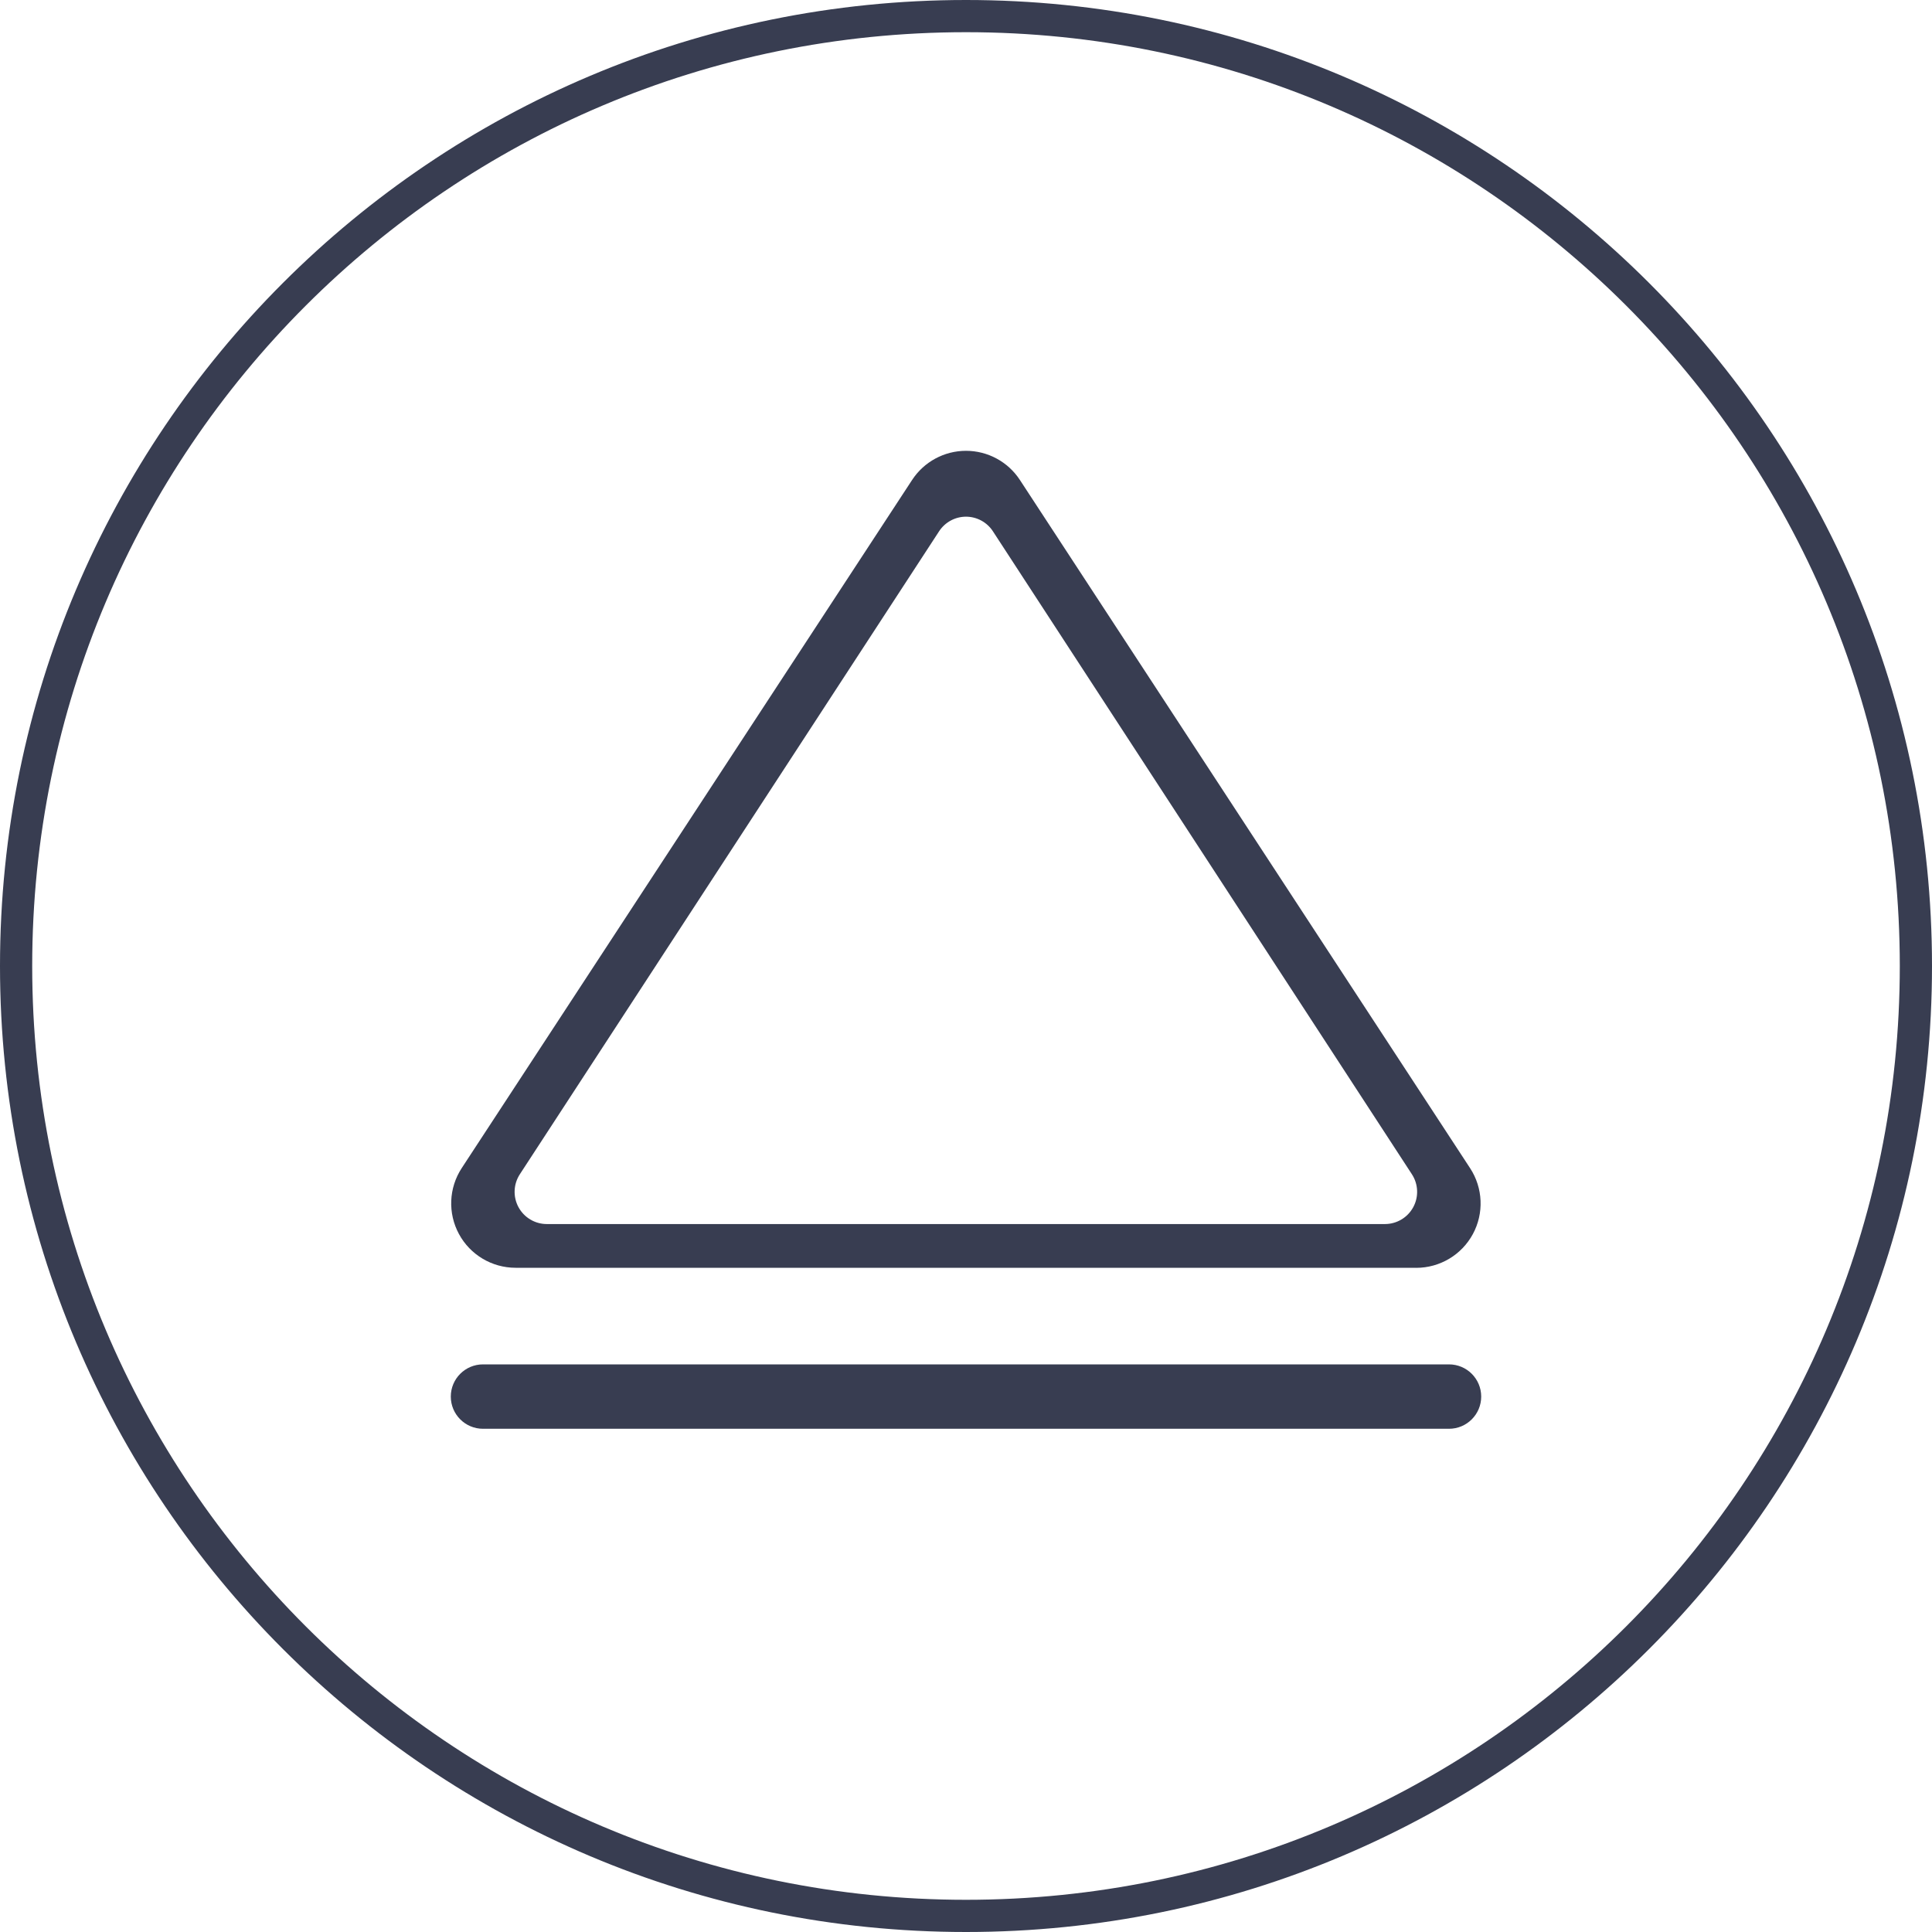
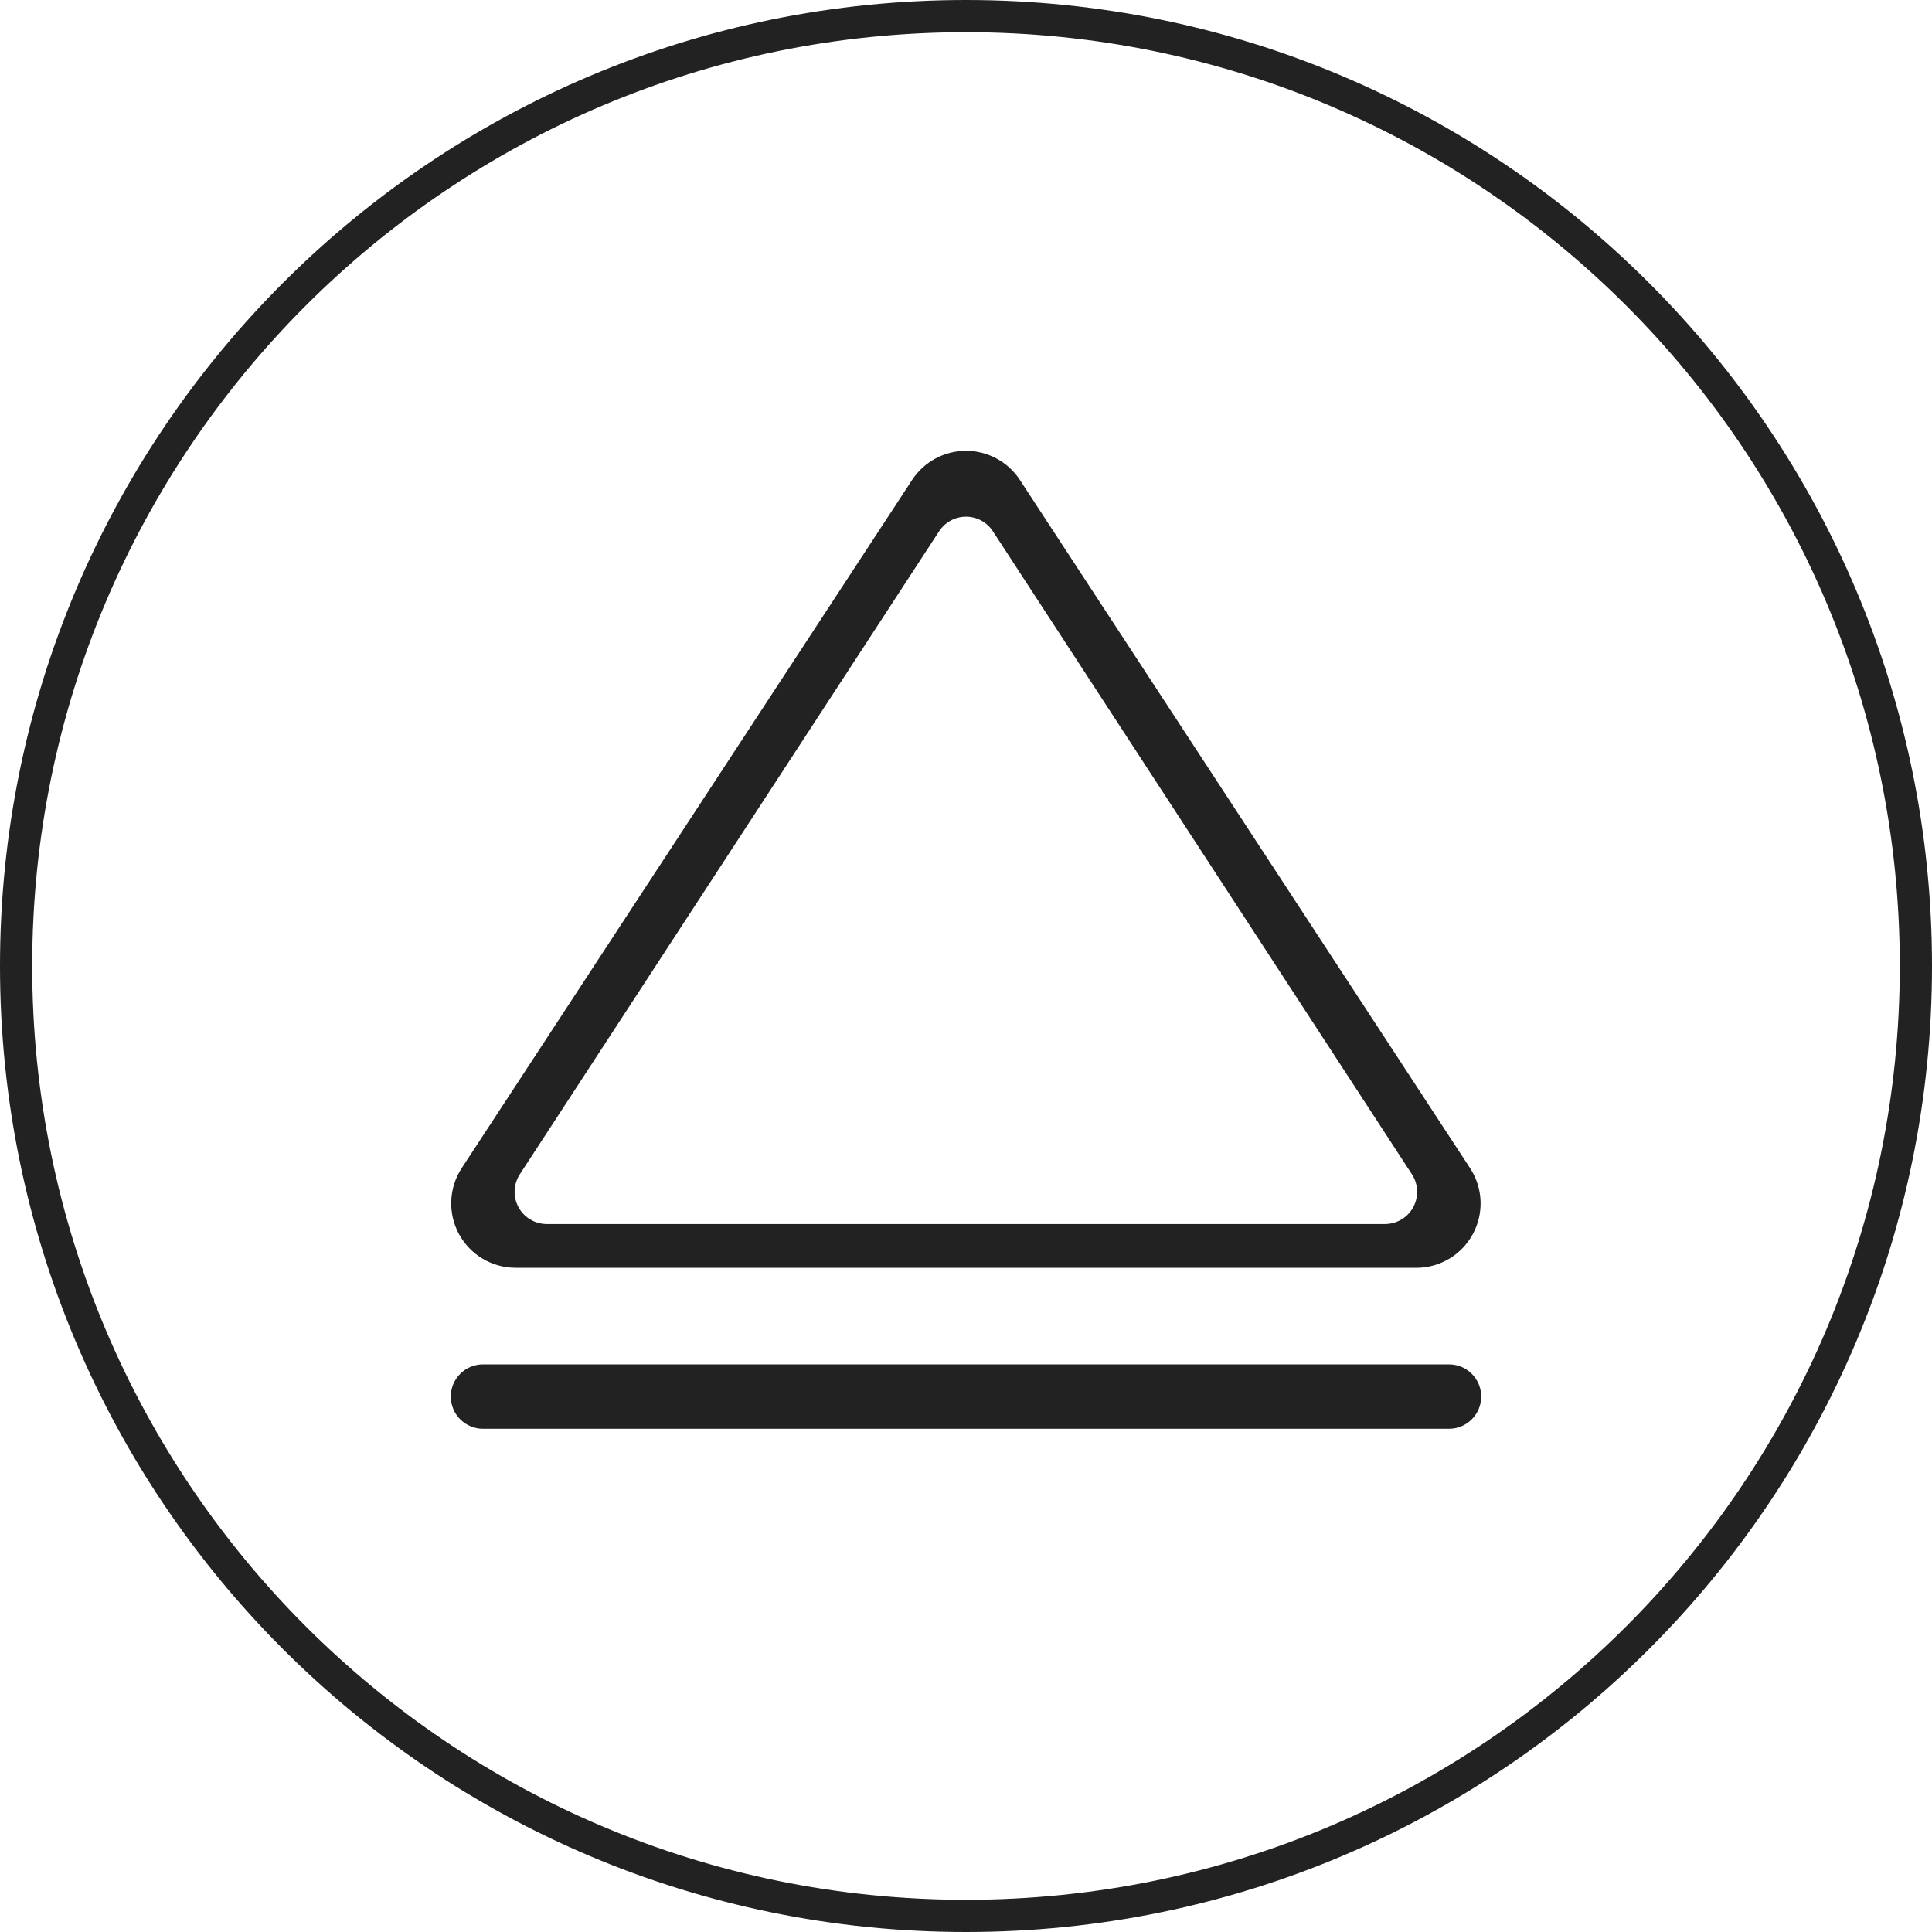
<svg xmlns="http://www.w3.org/2000/svg" id="Group_32775" width="30" height="30" viewBox="0 0 30 30">
  <defs>
-     <style>
-       .cls-2{fill:#383d51}
-     </style>
+     <style>.cls-2{fill:#222}</style>
  </defs>
-   <g id="Ellipse_1314" fill="none" stroke="#383d51" stroke-width="0.5px">
+   <g id="Ellipse_1314" fill="none" stroke="#222" stroke-width=".5">
    <circle cx="15" cy="15" r="15" stroke="none" />
    <circle cx="15" cy="15" r="14.75" />
  </g>
  <g id="Group_20565" transform="translate(7 7)">
    <rect id="Rectangle_6094" width="1" height="16" class="cls-2" rx=".5" transform="rotate(90 .907 15.093)" />
-     <path id="Subtraction_123" d="M14.985 12.686H1a1 1 0 0 1-.837-1.547L7.157.453a1 1 0 0 1 1.674 0l6.991 10.687a1 1 0 0 1-.837 1.547zM7.994 1.023a.5.5 0 0 0-.418.227l-6.51 9.984a.5.5 0 0 0 .418.773H14.5a.5.5 0 0 0 .418-.773L8.412 1.25a.5.5 0 0 0-.418-.227z" class="cls-2" transform="translate(.006)" />
+     <path id="Subtraction_123" d="M14.985 12.686H1a1 1 0 01-.837-1.547L7.157.453a1 1 0 011.674 0l6.991 10.687a1 1 0 01-.837 1.547zM7.994 1.023a.5.5 0 00-.418.227l-6.51 9.984a.5.5 0 00.418.773H14.5a.5.5 0 00.418-.773L8.412 1.25a.5.5 0 00-.418-.227z" class="cls-2" transform="translate(.006)" />
  </g>
</svg>
